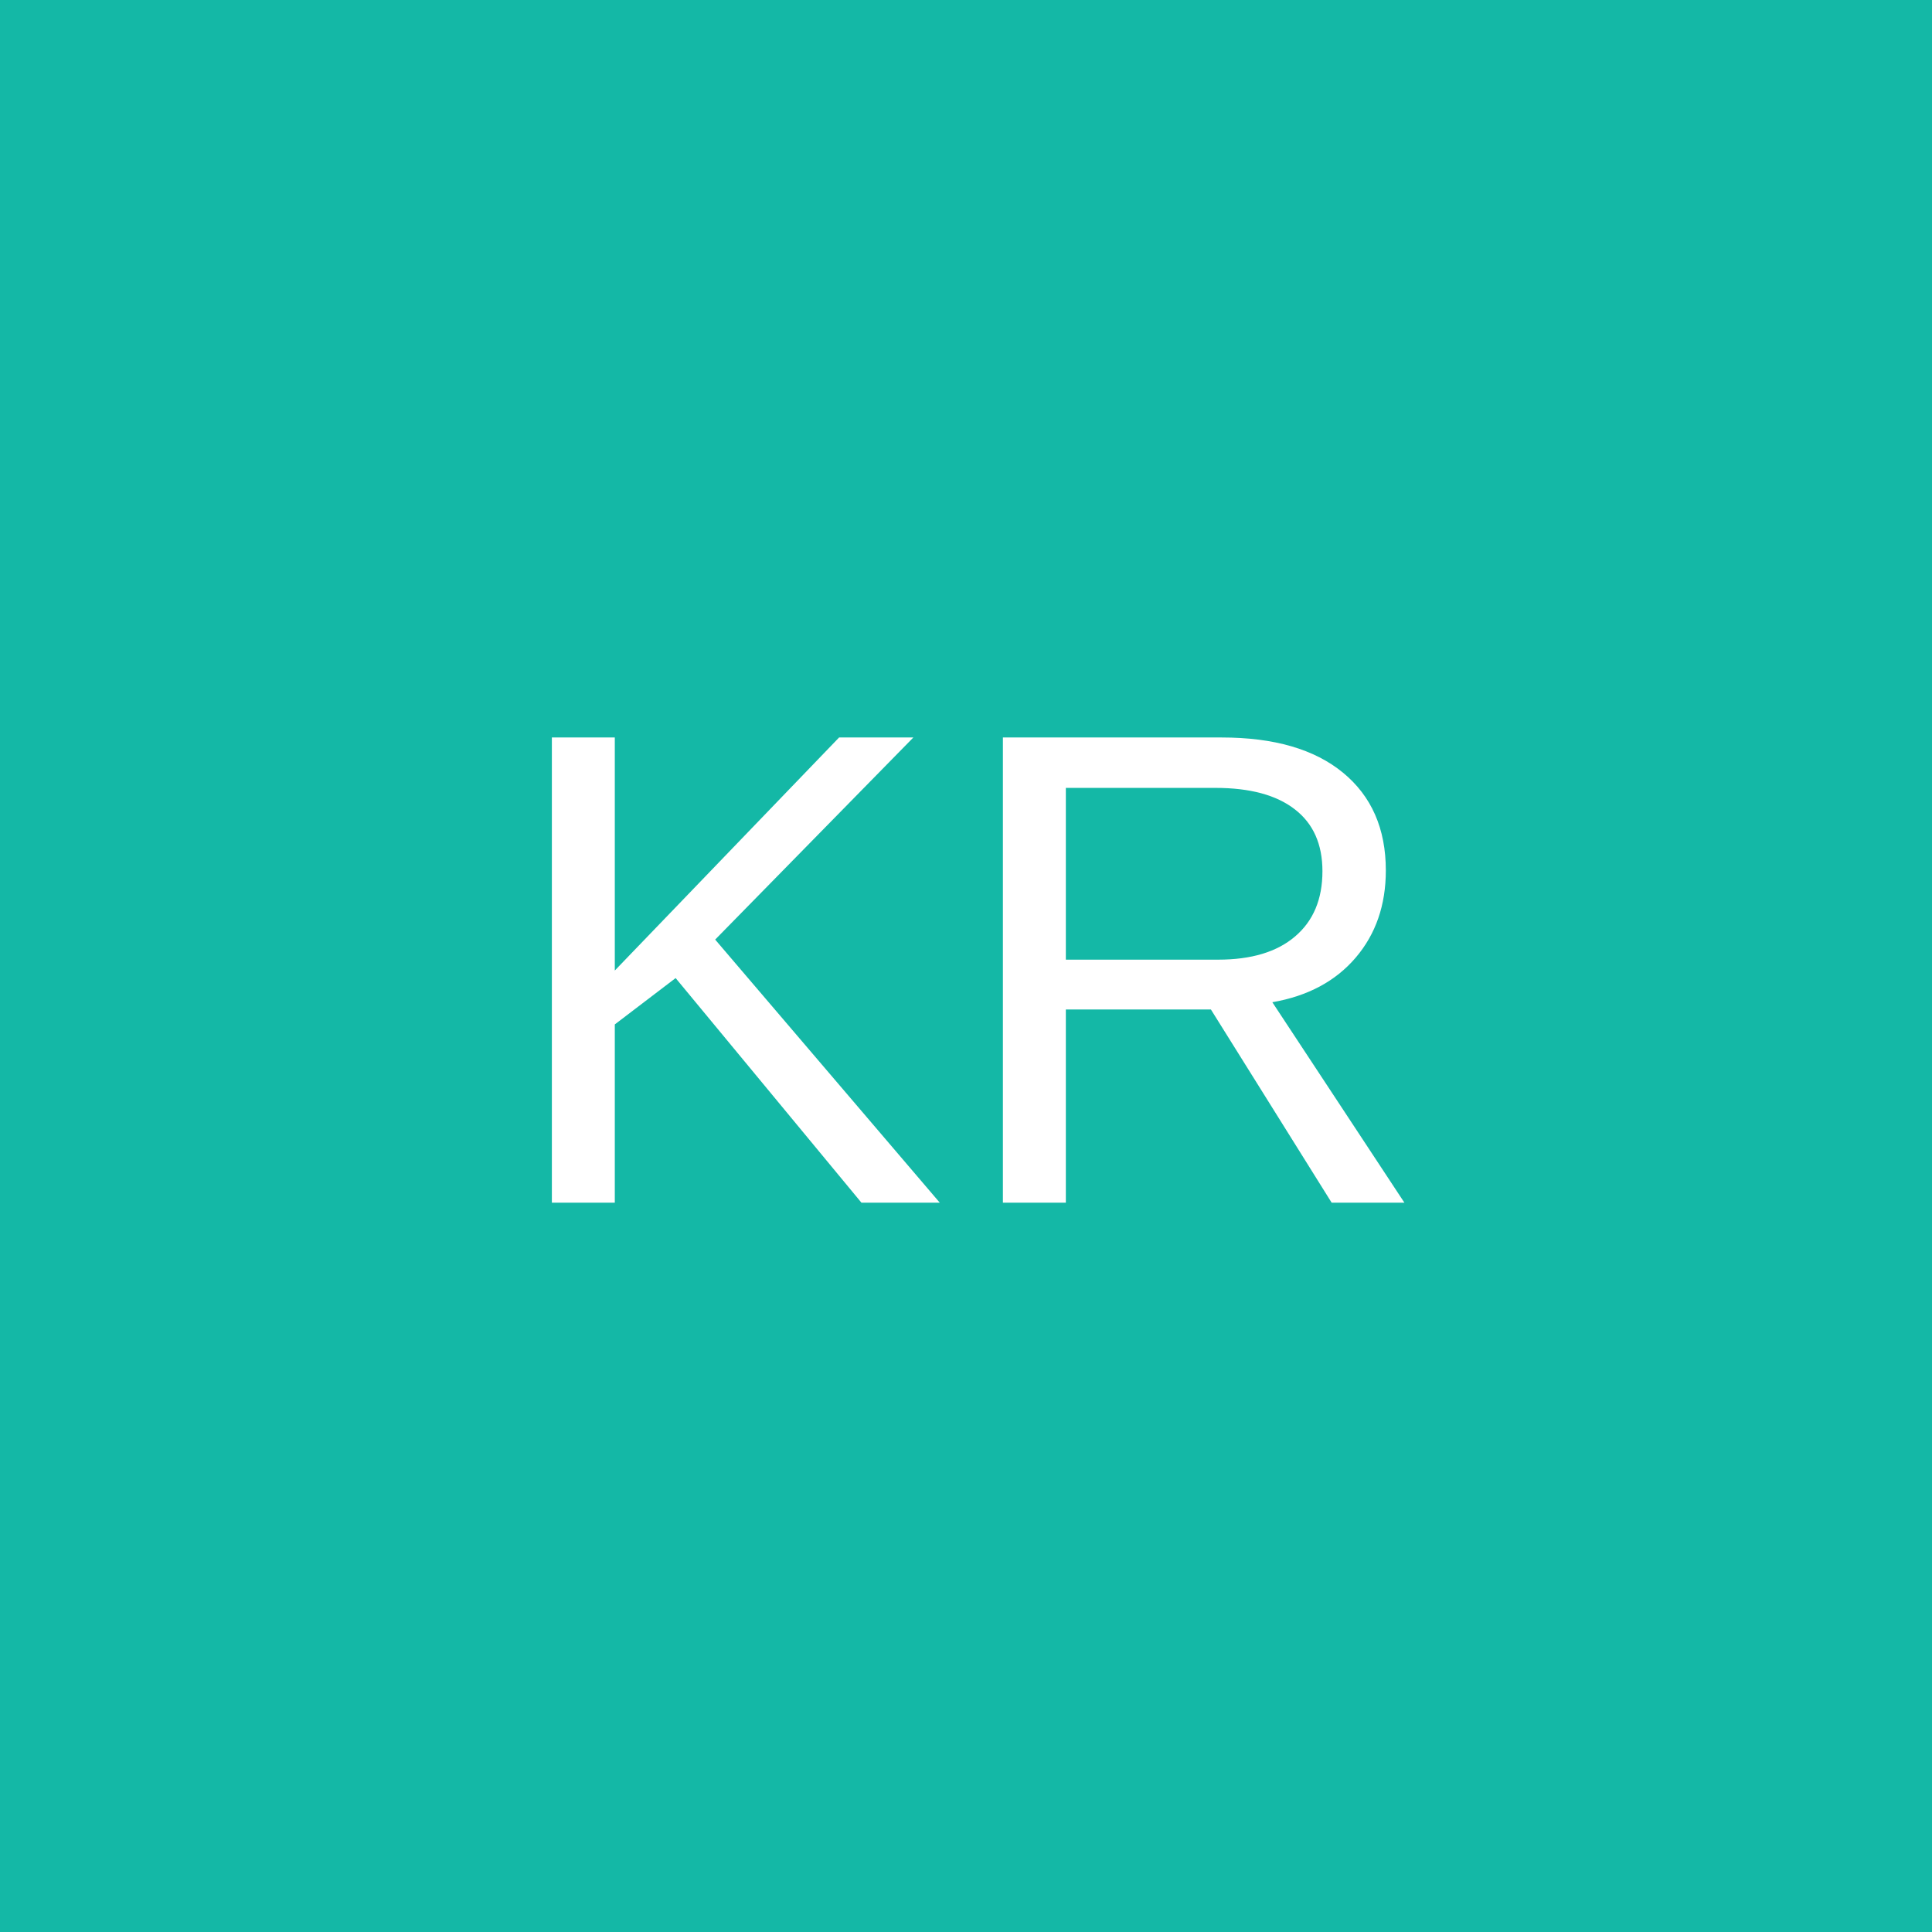
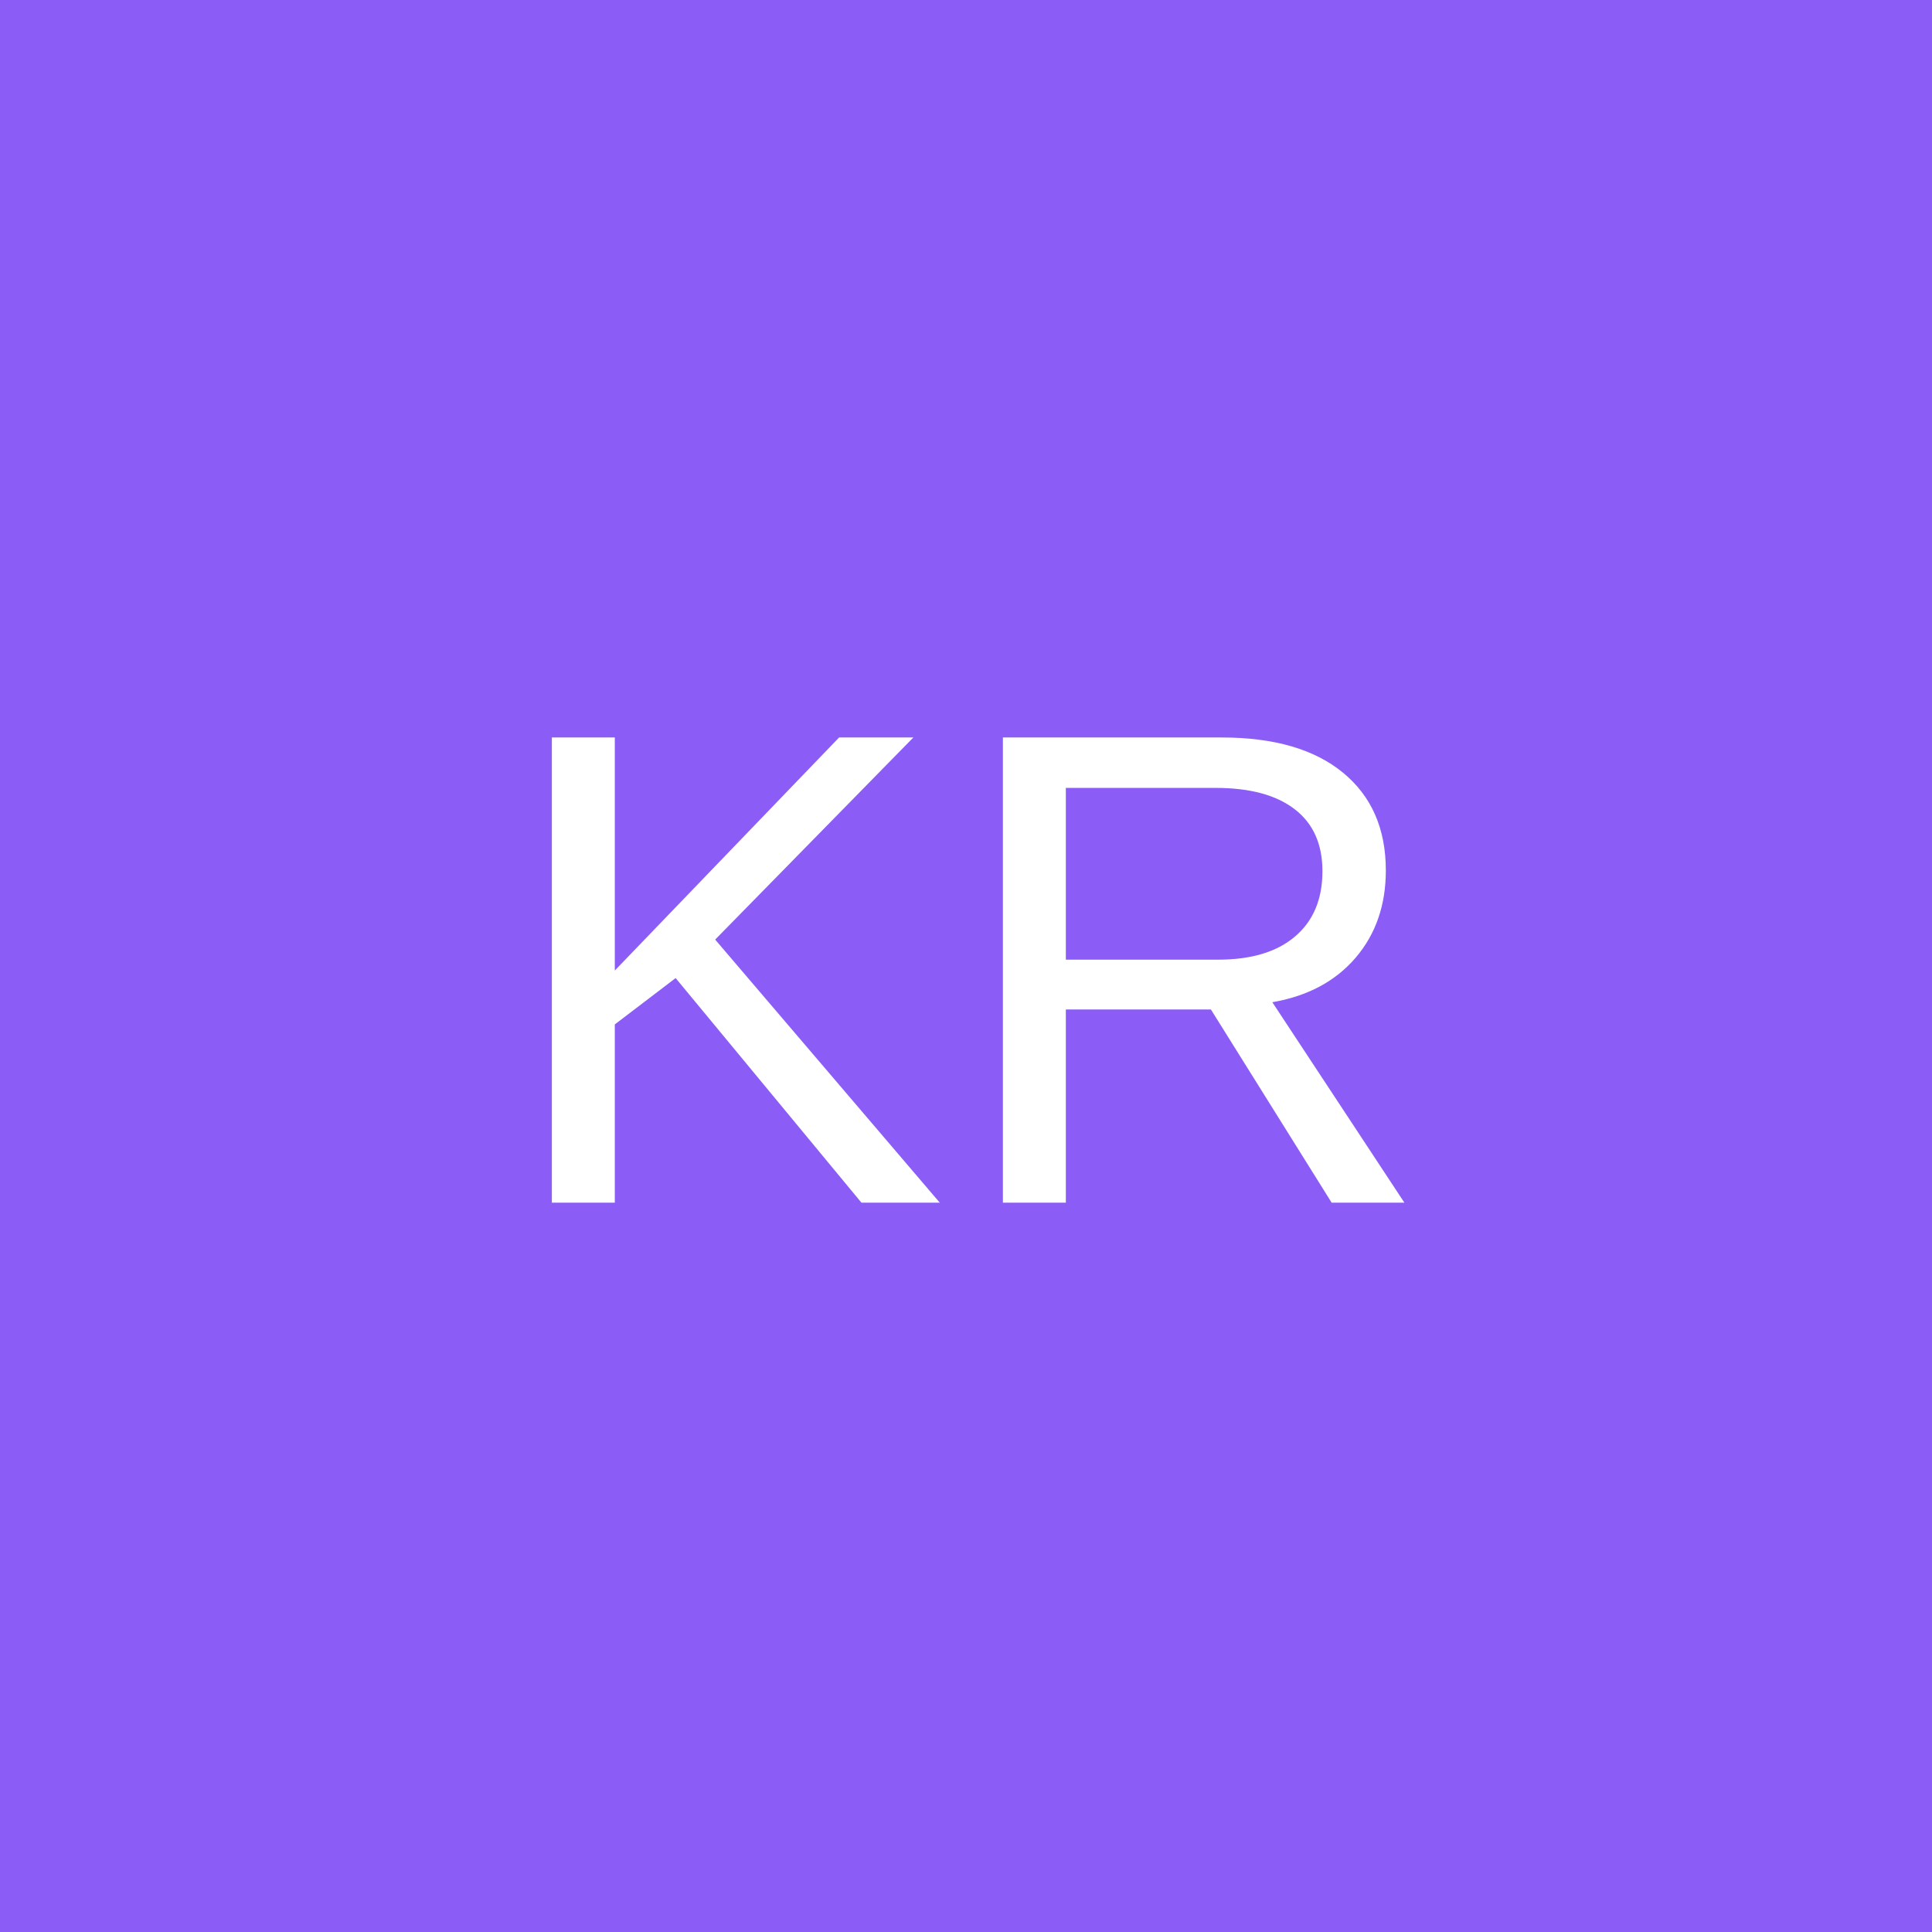
<svg xmlns="http://www.w3.org/2000/svg" width="200" height="200" viewBox="0 0 200 200">
-   <rect width="200" height="200" fill="#14b8a6" />
+   <rect width="200" height="200" fill="#8b5cf6" />
  <text x="50%" y="50%" font-family="Arial, Helvetica, sans-serif" font-size="70" fill="#ffffff" text-anchor="middle" dy=".35em">KR</text>
</svg>
